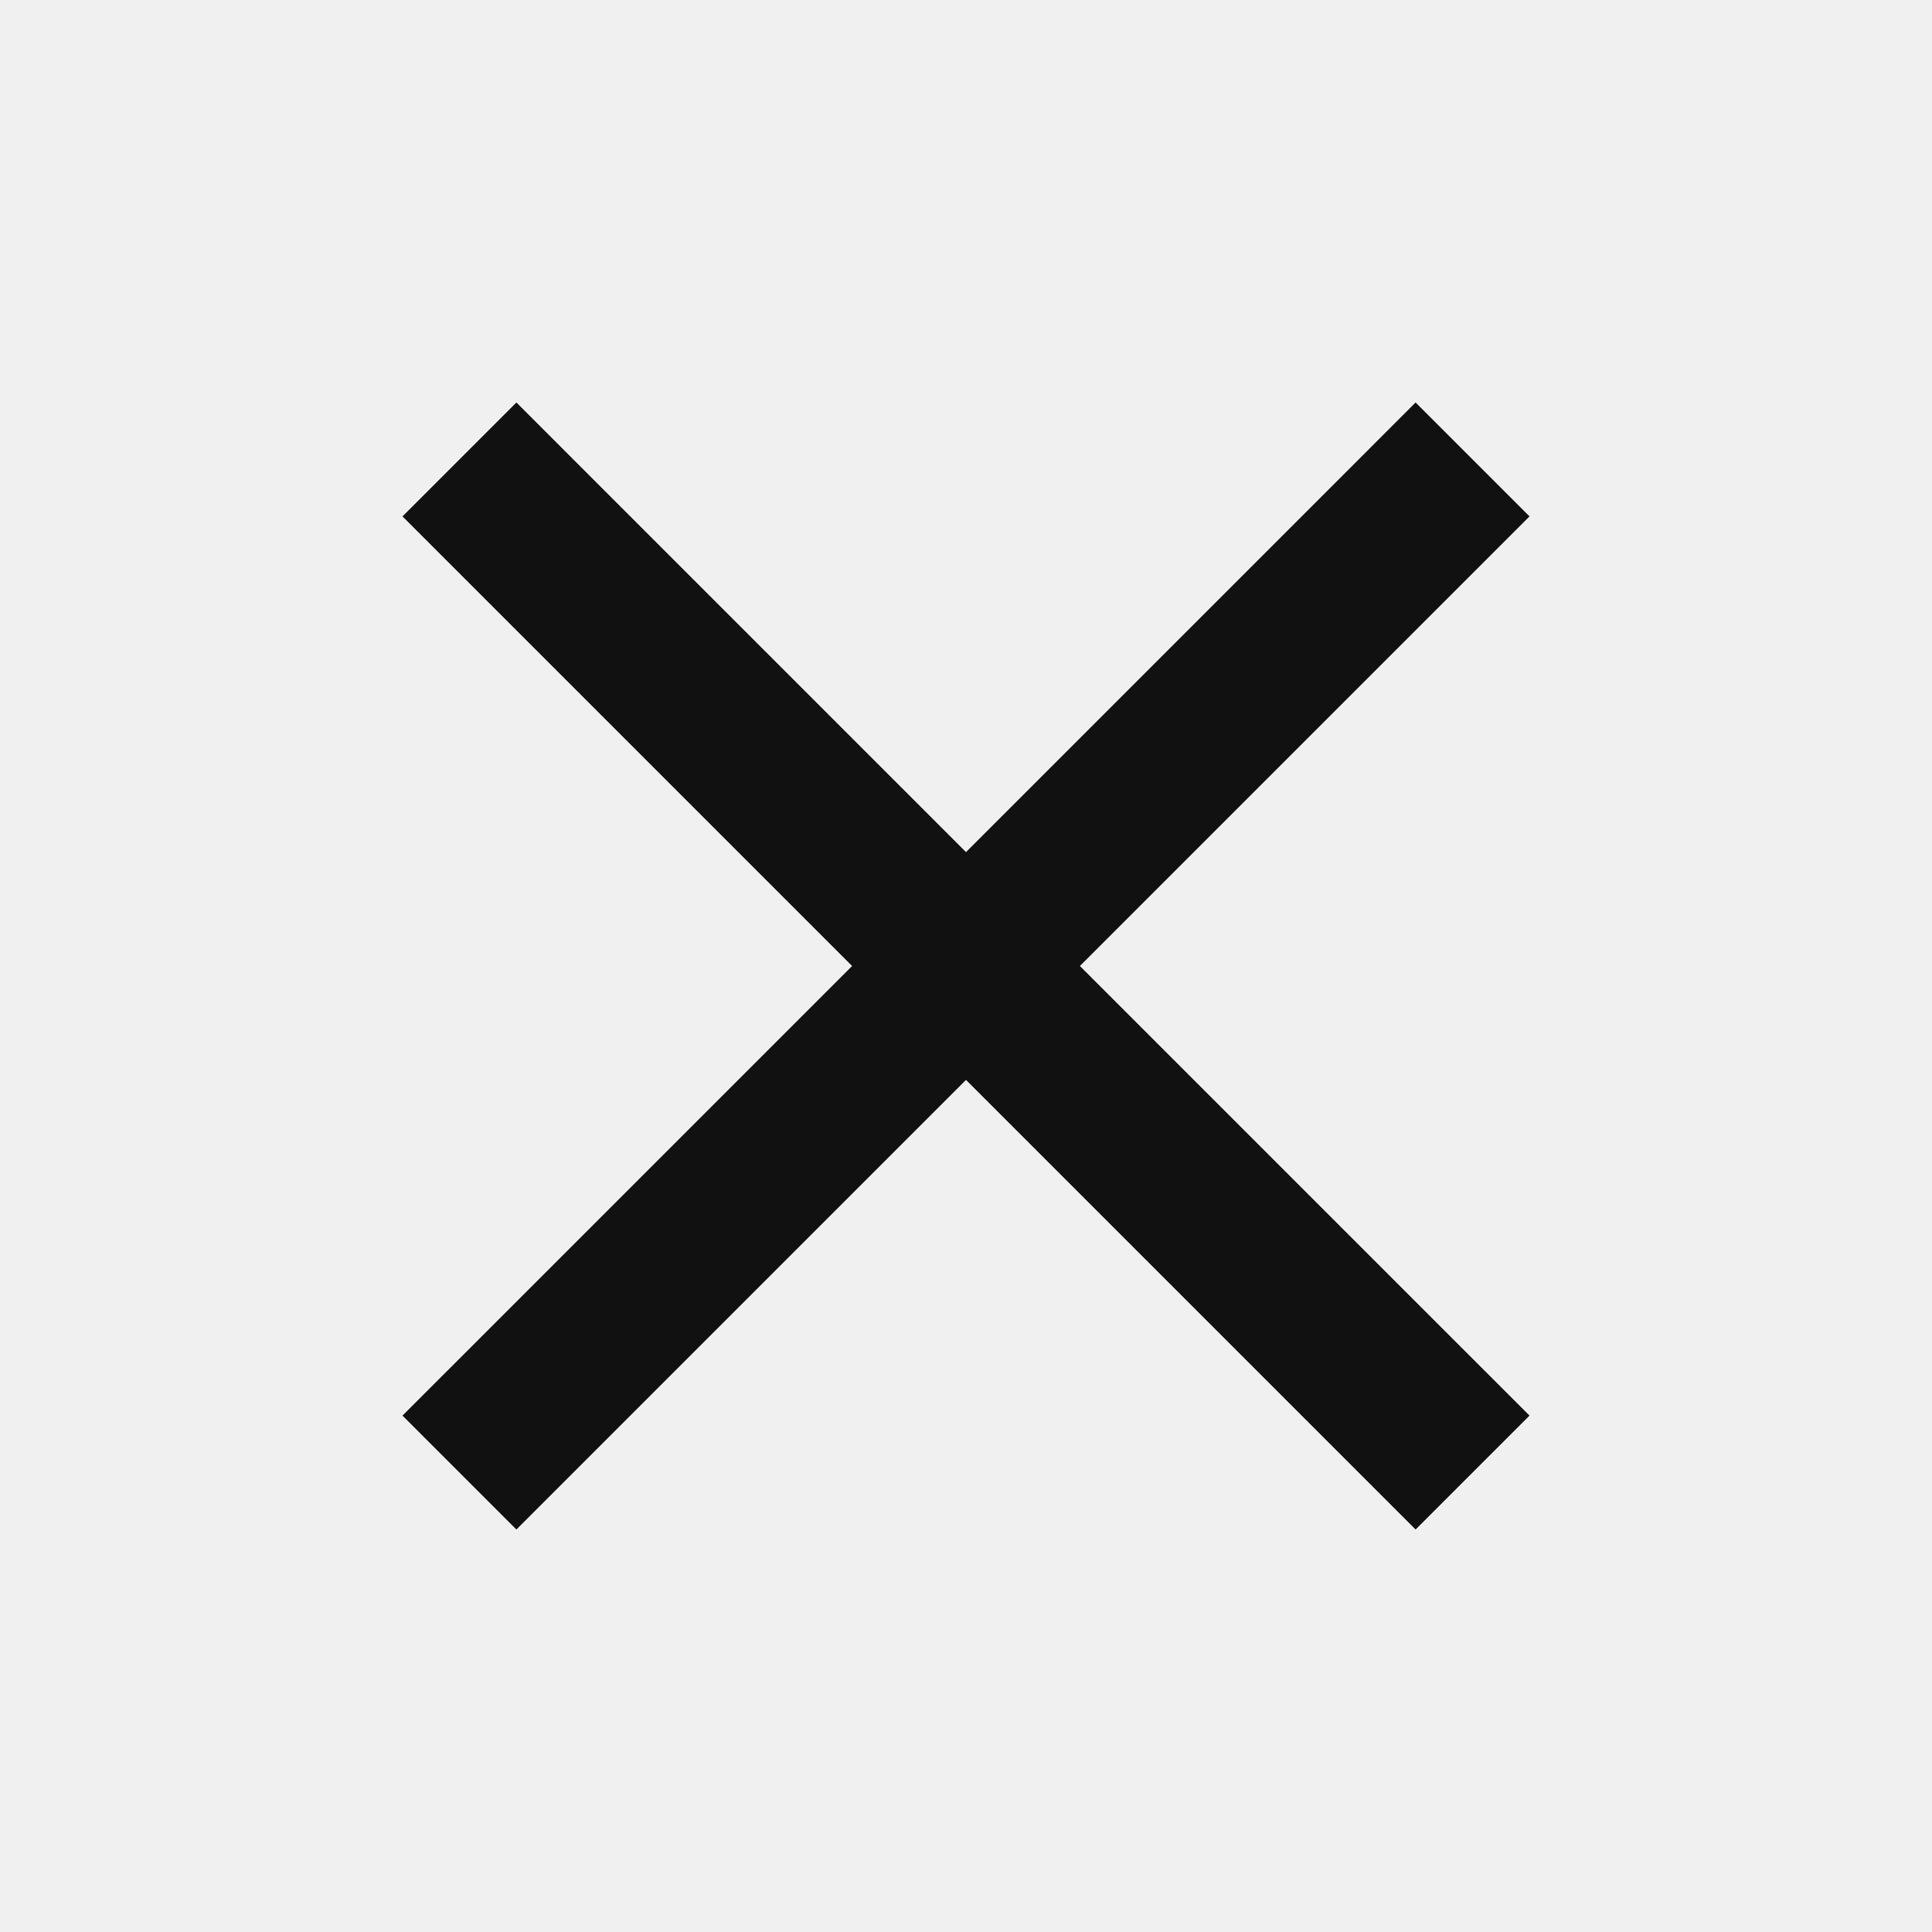
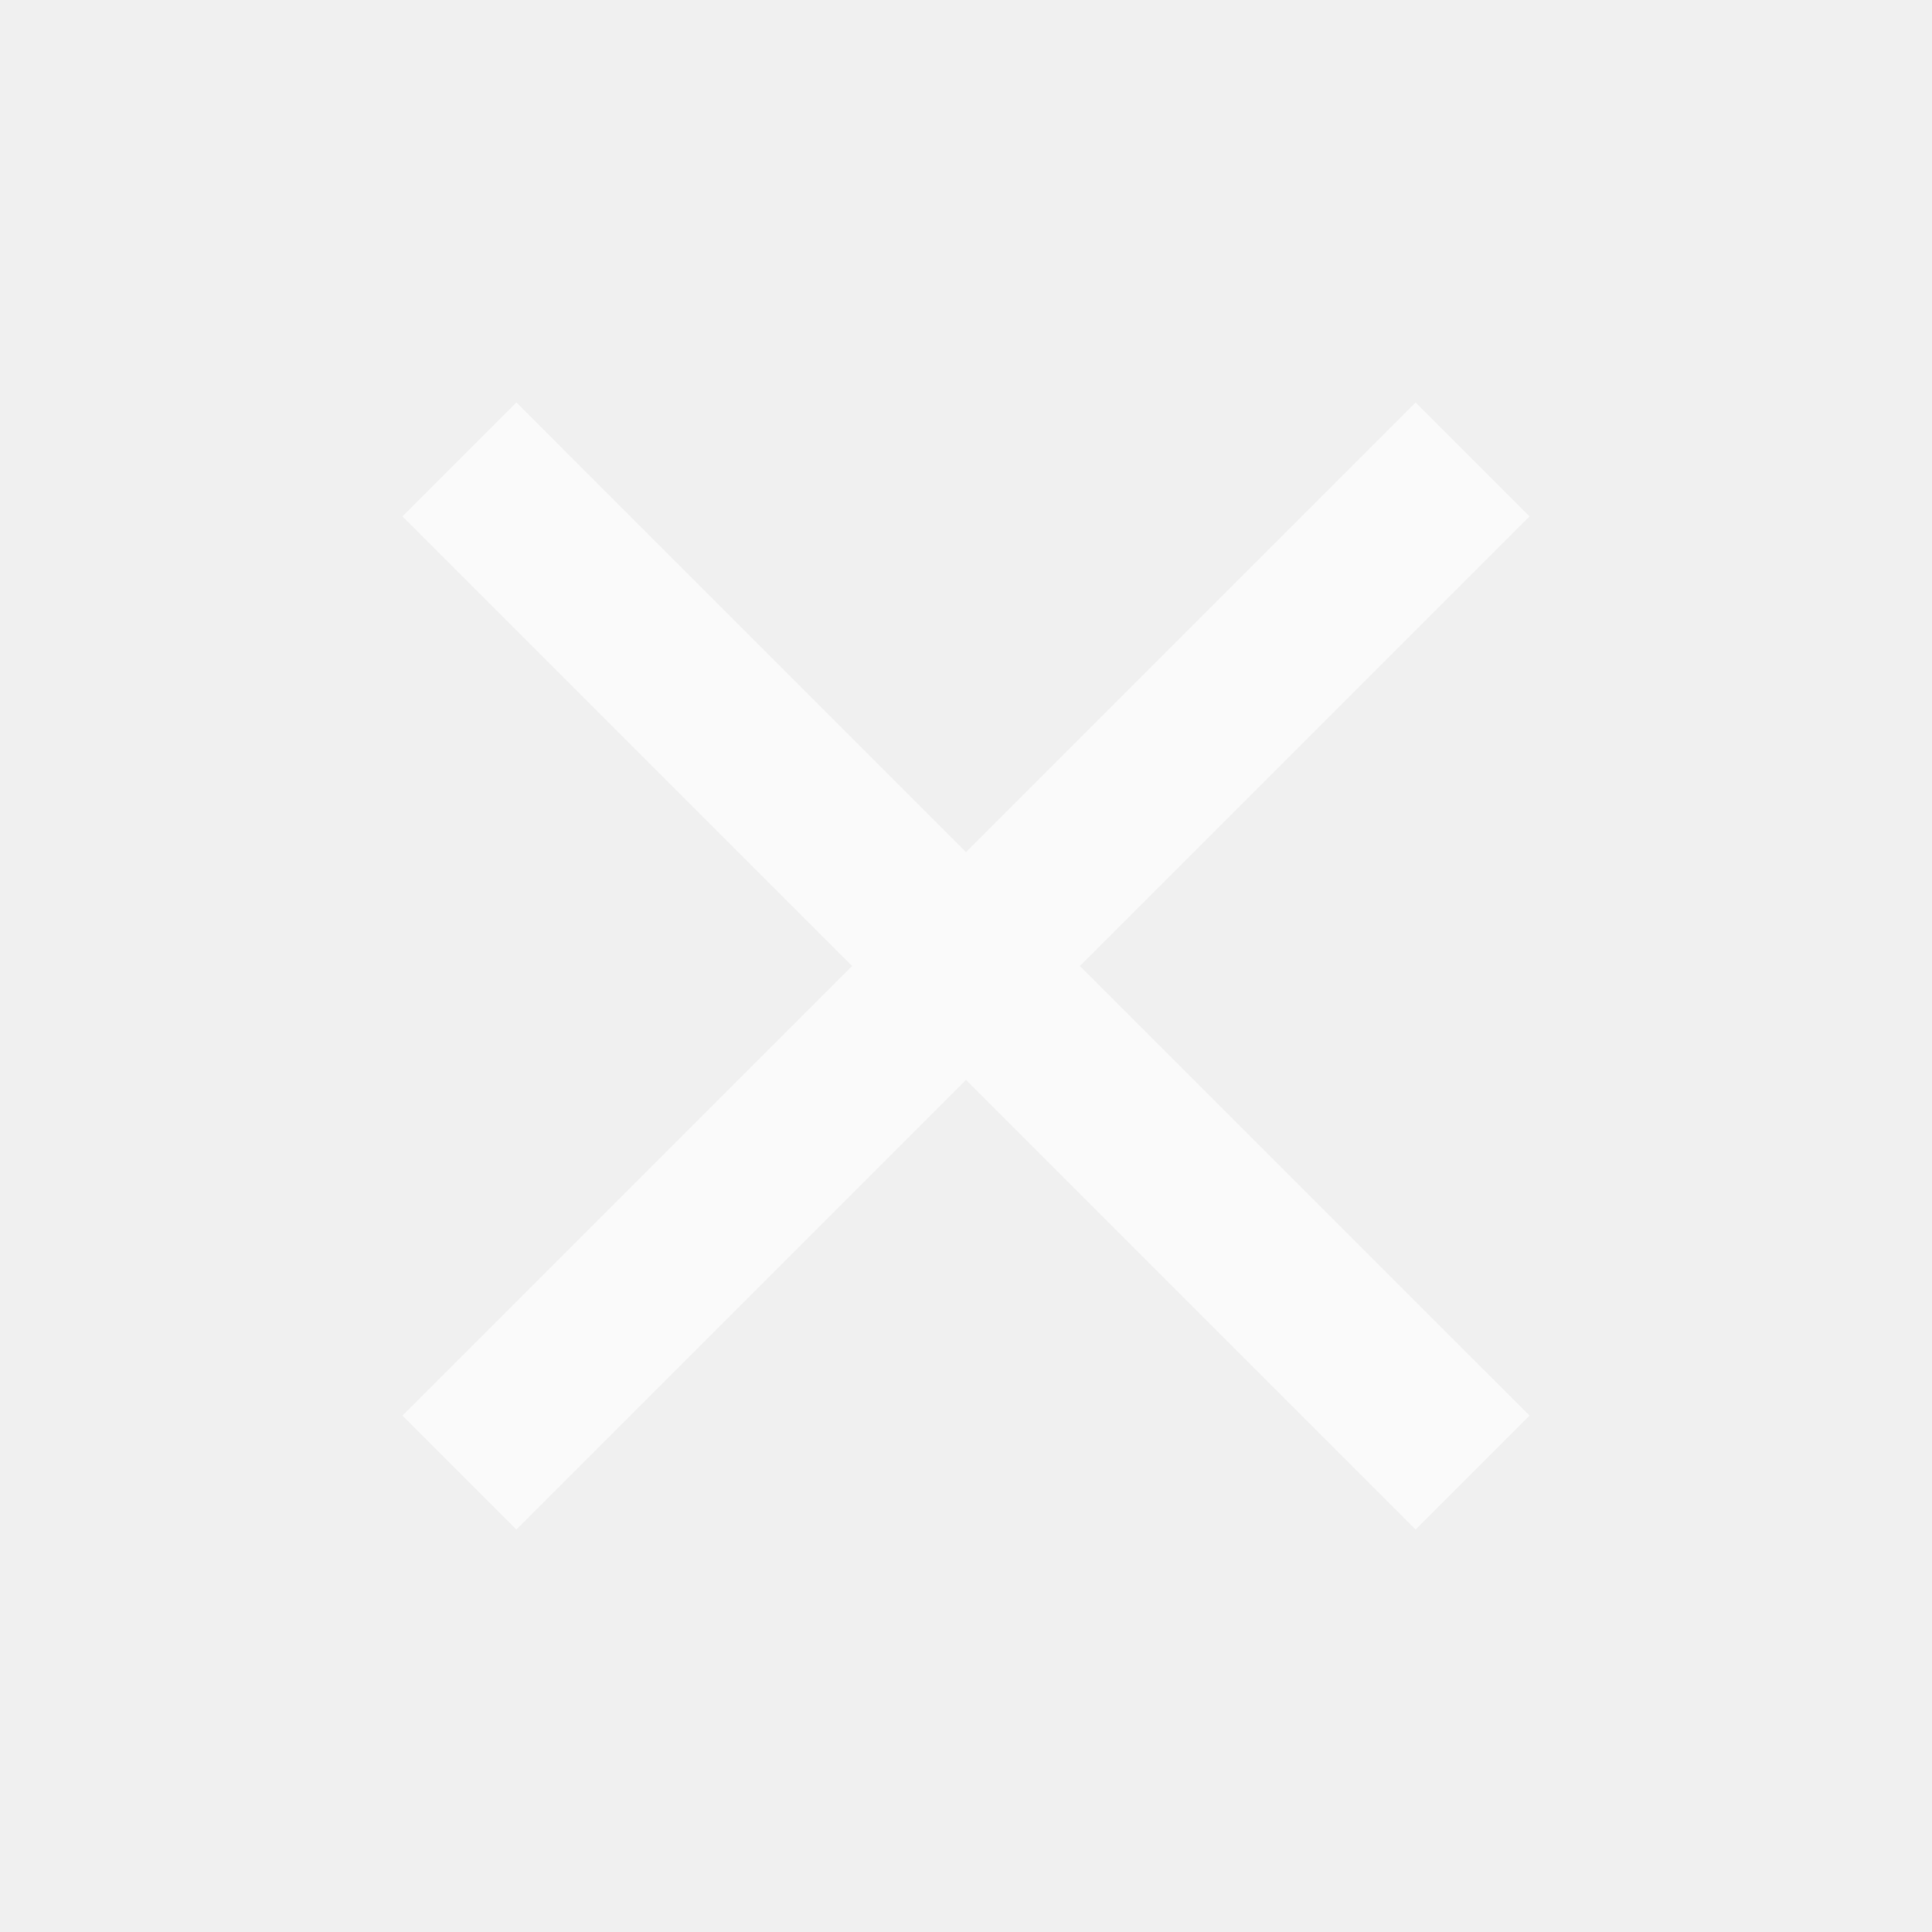
- <svg xmlns="http://www.w3.org/2000/svg" width="48" height="48" viewBox="0 0 48 48" fill="none">
-   <path d="M38 12.83L35.17 10L24 21.17L12.83 10L10 12.83L21.17 24L10 35.17L12.83 38L24 26.83L35.17 38L38 35.17L26.83 24L38 12.83Z" fill="#111111" />
+ <svg xmlns="http://www.w3.org/2000/svg" width="48" height="48" viewBox="0 0 48 48" fill="white">
+   <path d="M38 12.83L35.17 10L24 21.17L12.83 10L10 12.83L21.17 24L10 35.17L12.83 38L24 26.83L35.17 38L38 35.17L26.83 24L38 12.83Z" fill="#fafafa" />
</svg>
